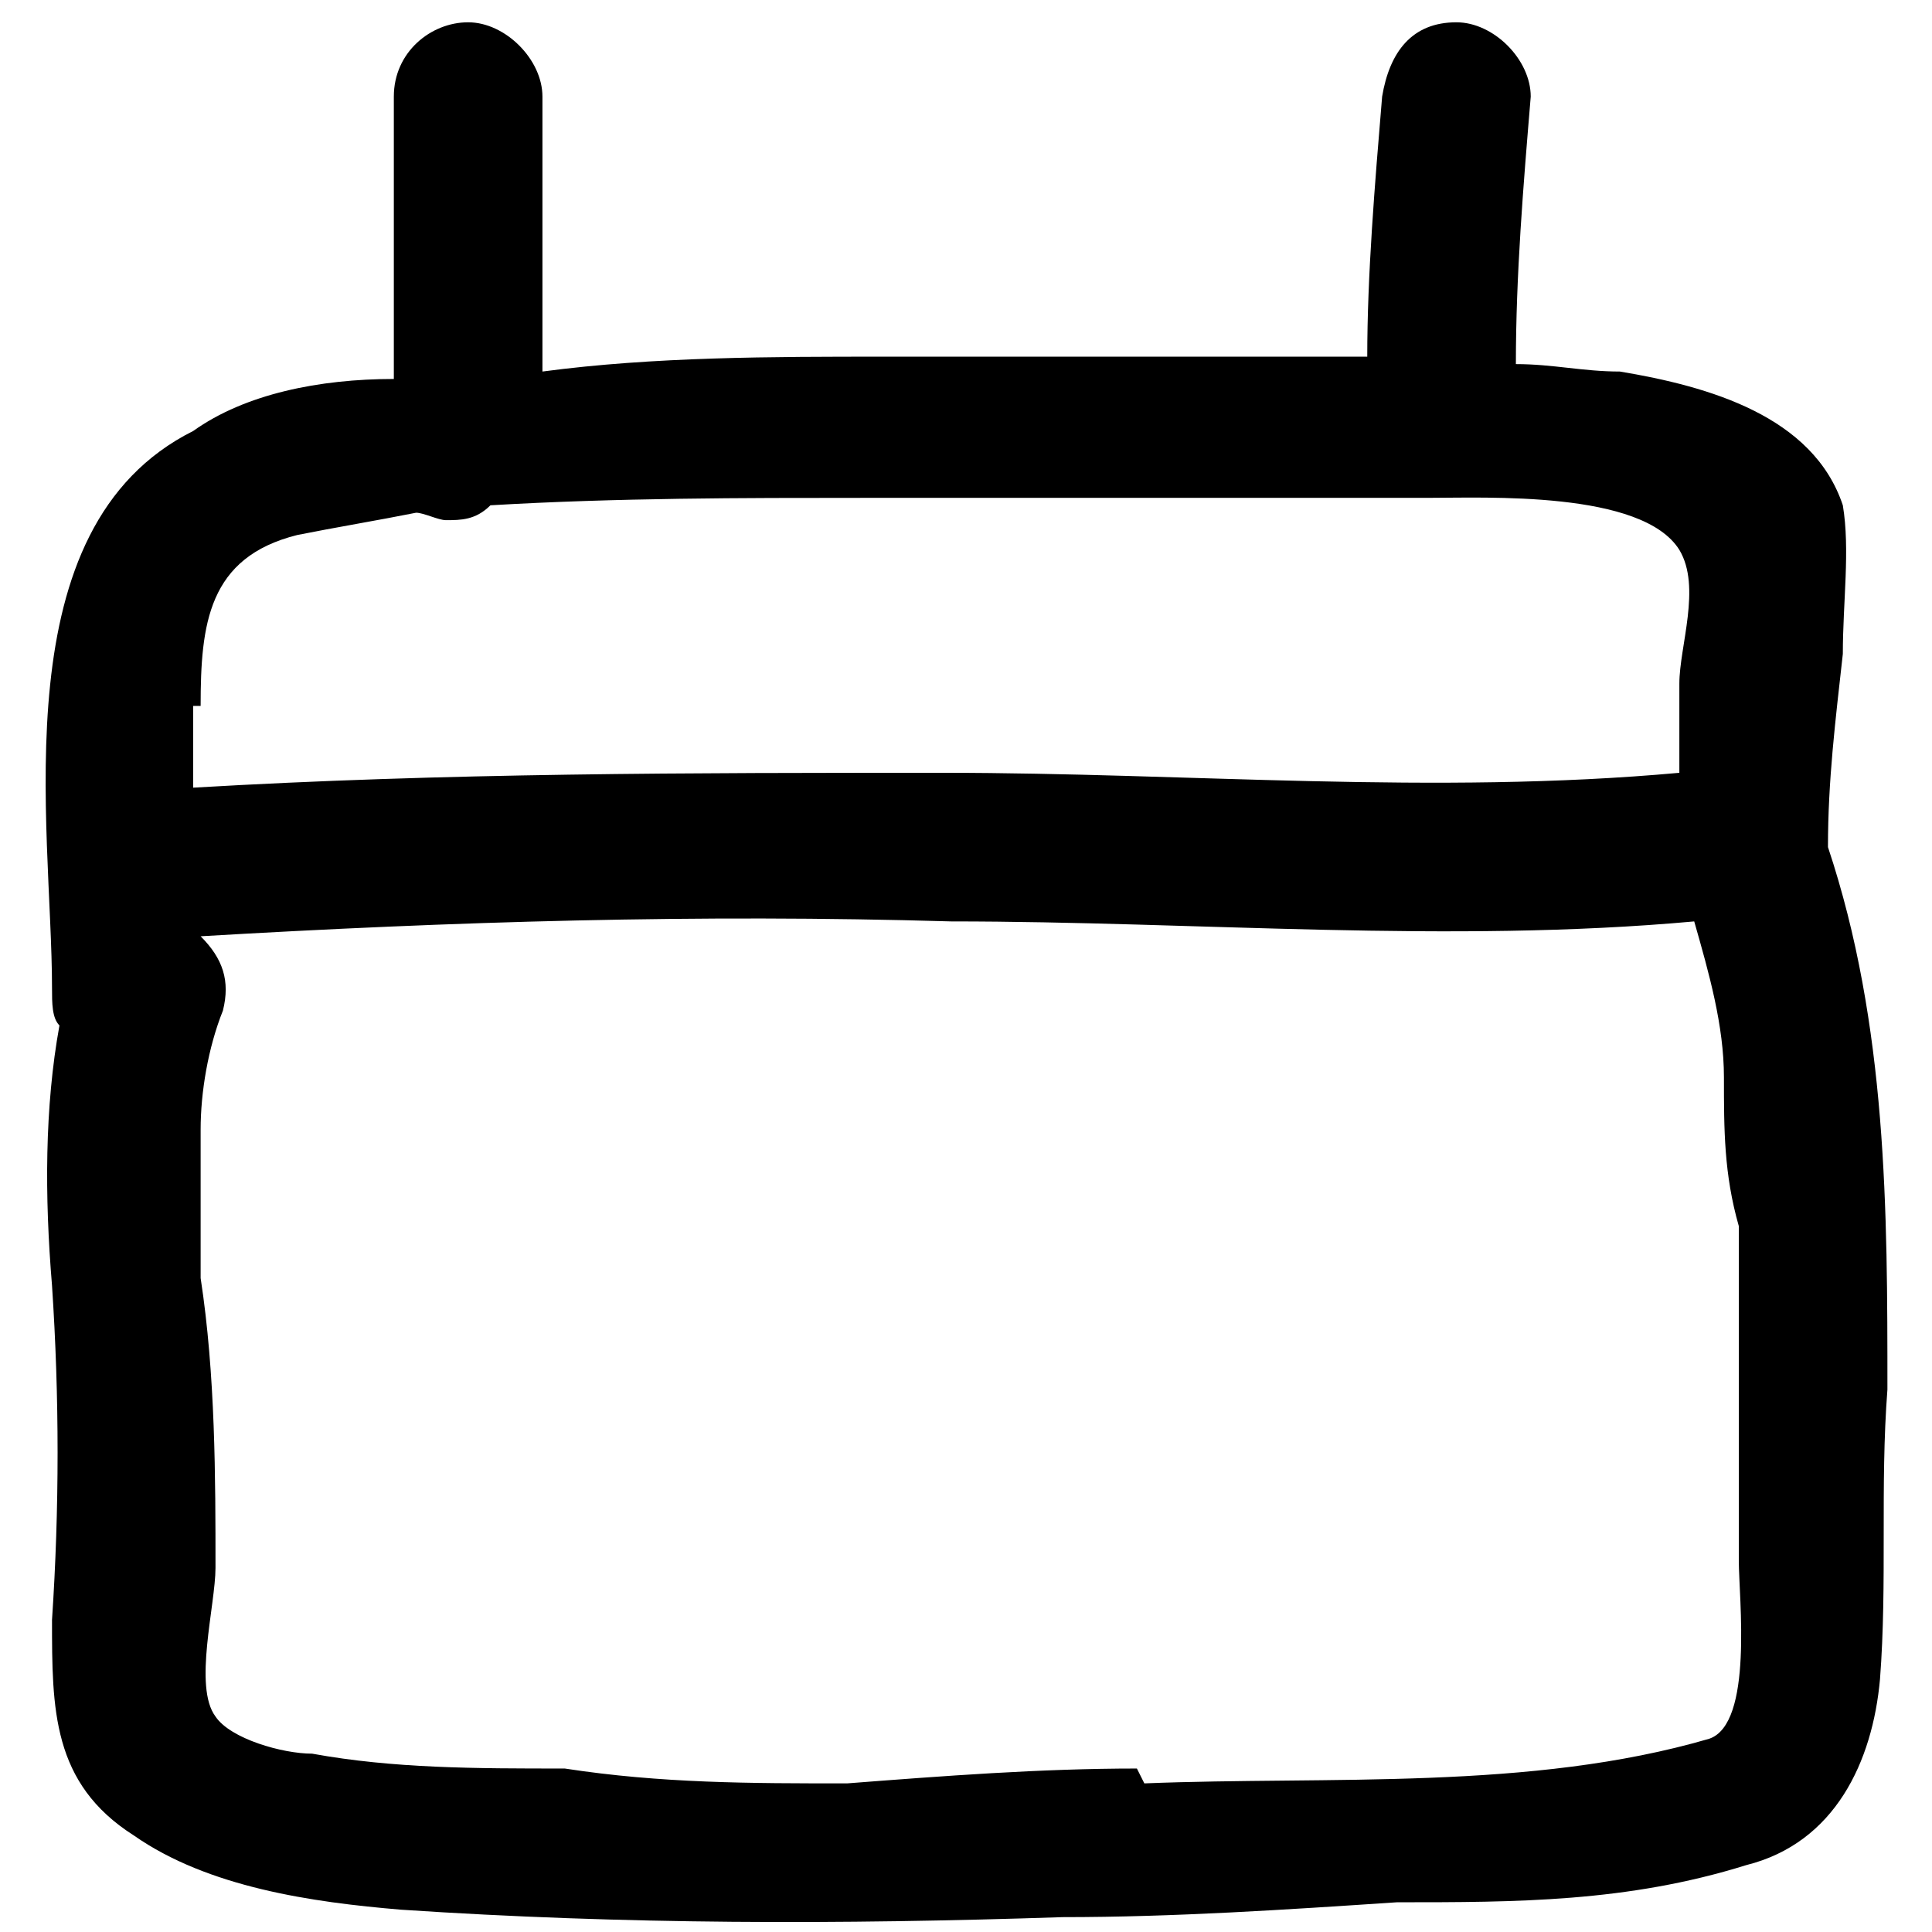
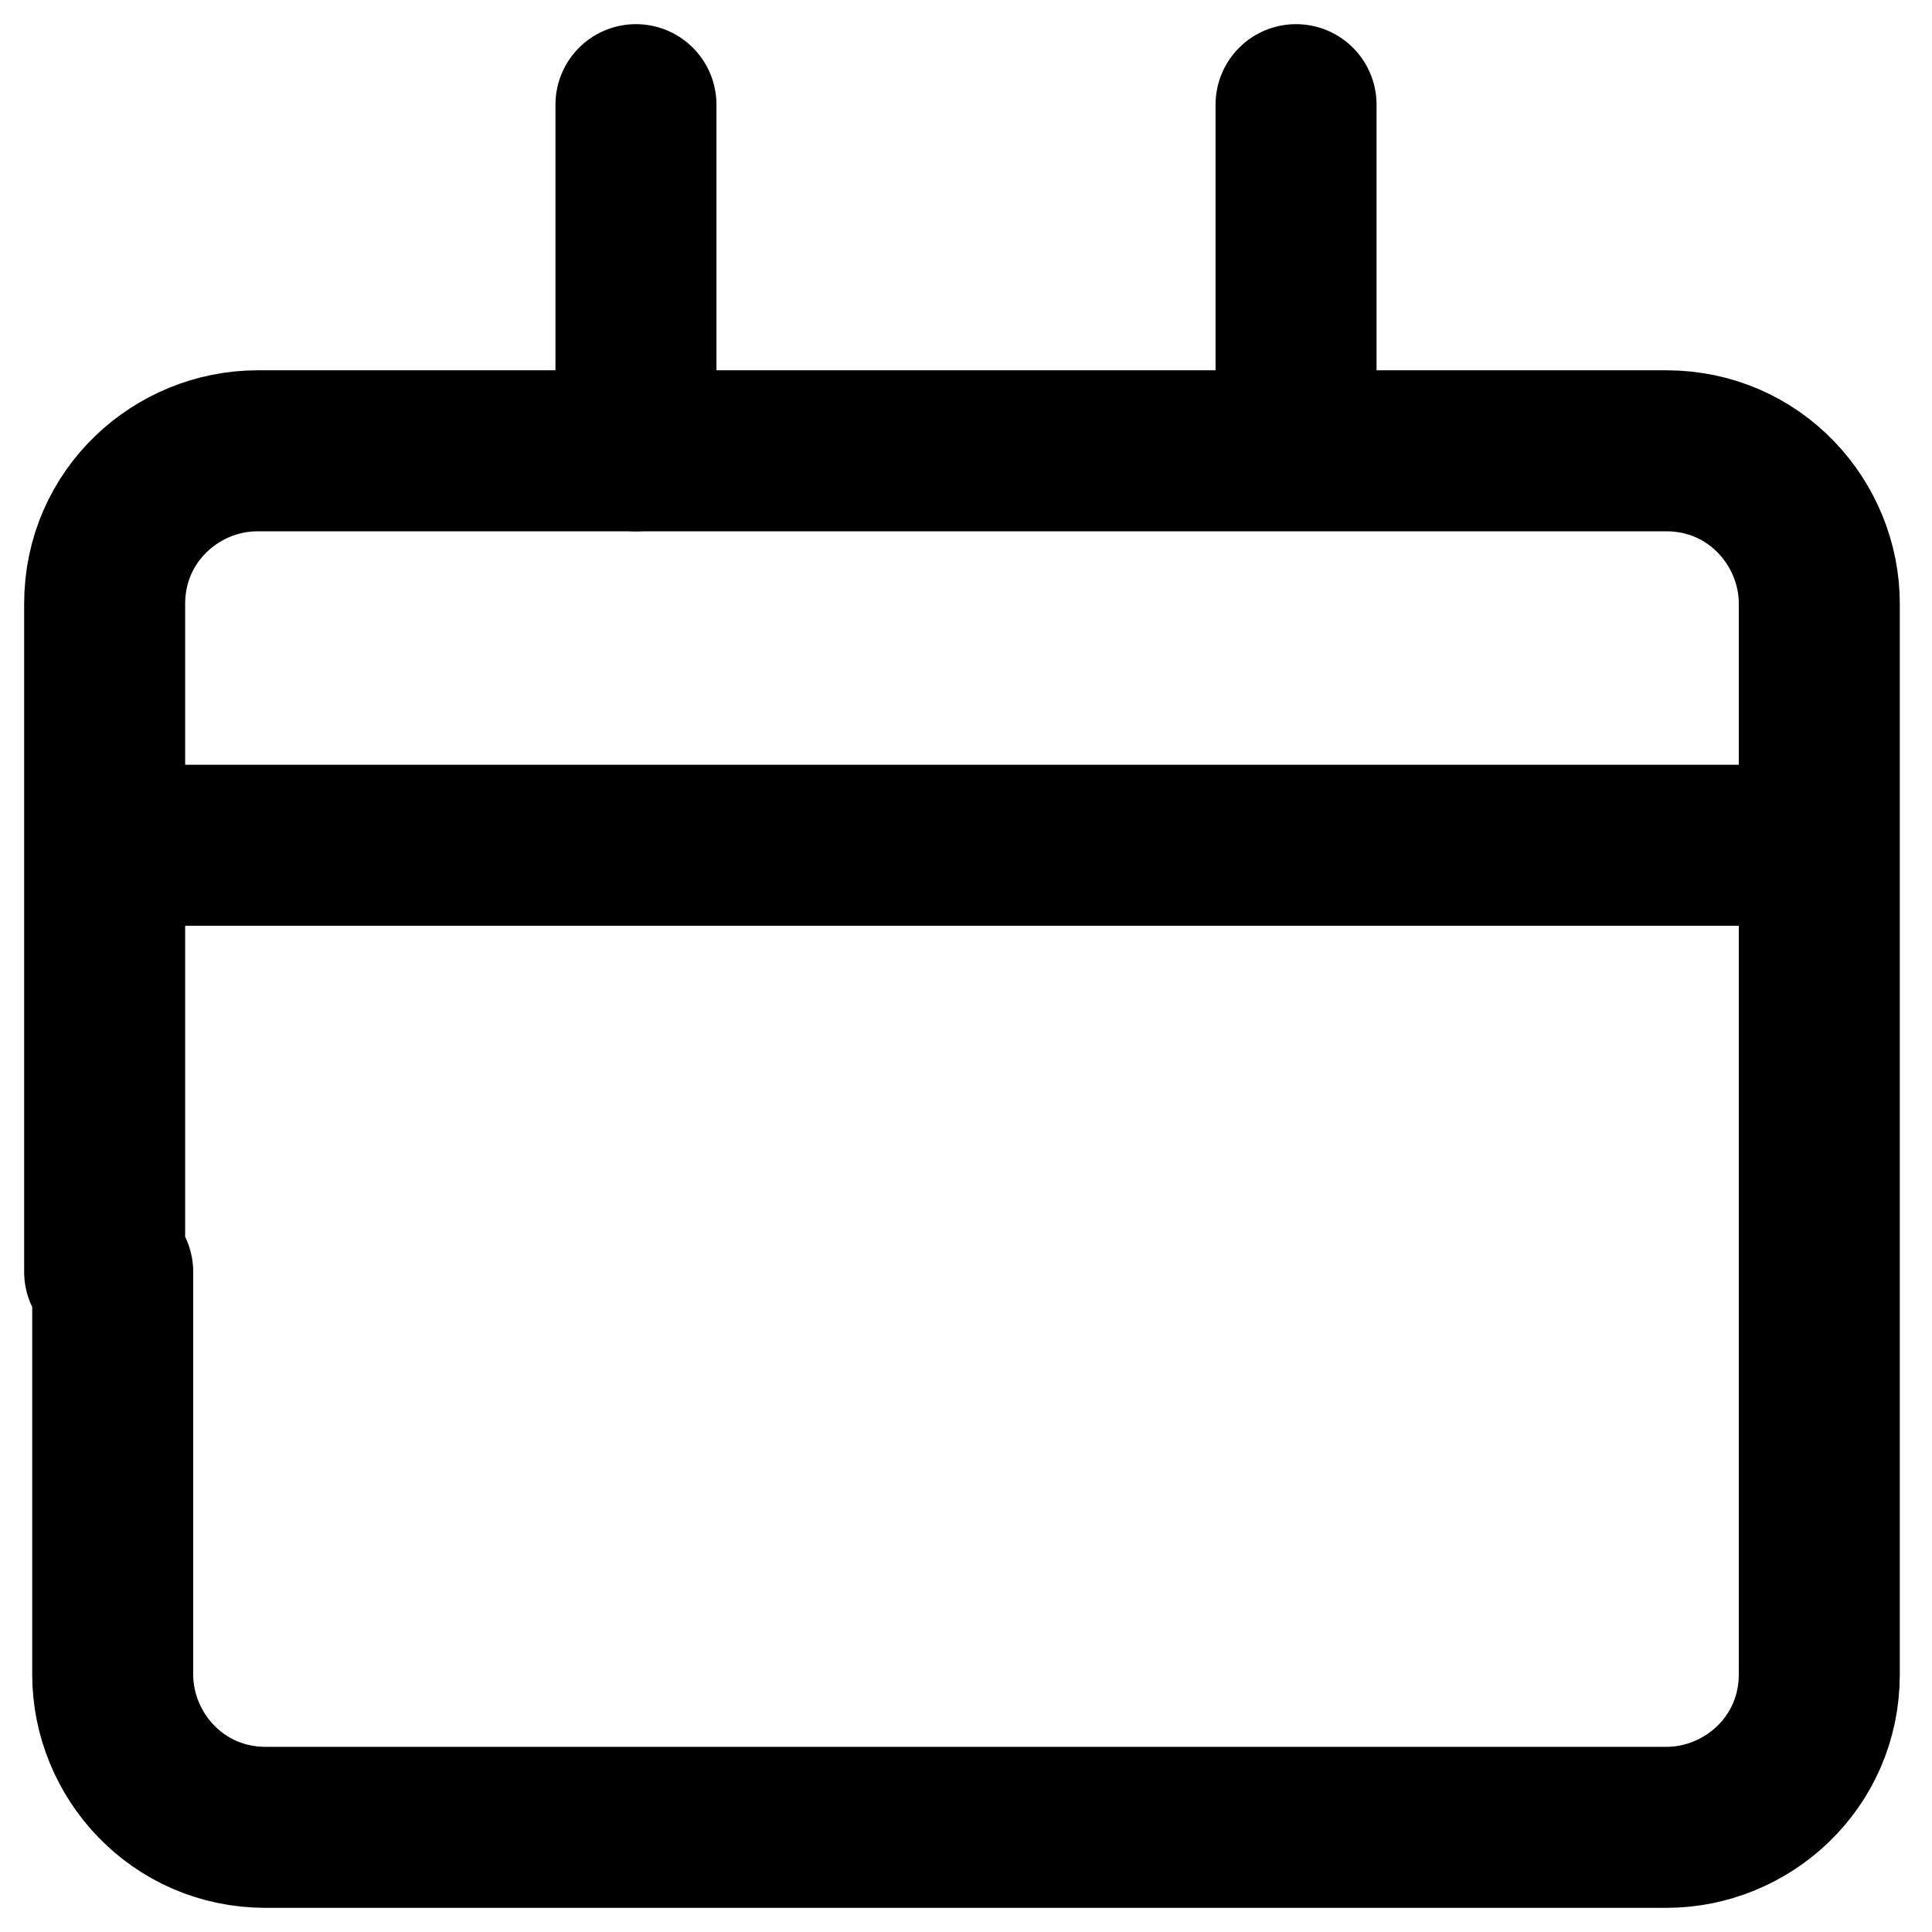
- <svg xmlns="http://www.w3.org/2000/svg" id="Layer_1" version="1.1" viewBox="0 0 26 26">
-   <path d="M24.6,11.4s0,0,0,0c0,0,0,0,0,0,0-.9.1-1.7.2-2.6,0-.7.1-1.4,0-2-.4-1.2-1.8-1.6-3-1.8-.5,0-.9-.1-1.4-.1,0-1.2.1-2.4.2-3.6,0-.5-.5-1-1-1-.6,0-.9.4-1,1-.1,1.2-.2,2.4-.2,3.5-.4,0-.9,0-1.3,0-1.7,0-3.5,0-5.2,0-1.5,0-3.1,0-4.6.2V1.3c0-.5-.5-1-1-1-.5,0-1,.4-1,1v3.8c-1,0-2,.2-2.7.7C0,7.1.7,11.1.7,13.3c0,.2,0,.4.1.5-.2,1.1-.2,2.3-.1,3.5.1,1.5.1,3,0,4.5,0,1.2,0,2.2,1.1,2.9,1,.7,2.4.9,3.6,1,3,.2,5.9.2,8.9.1,1.5,0,3-.1,4.5-.2,1.6,0,3.1,0,4.7-.5,0,0,0,0,0,0,0,0,0,0,0,0,1.2-.3,1.7-1.4,1.8-2.5.1-1.3,0-2.6.1-3.9,0-2.4,0-4.9-.8-7.3ZM2.7,9.5c0-1.1.1-2,1.3-2.3.5-.1,1.1-.2,1.6-.3.1,0,.3.1.4.1.2,0,.4,0,.6-.2,1.7-.1,3.4-.1,5-.1,2.5,0,5.1,0,7.6,0,.8,0,2.9-.1,3.4.7.3.5,0,1.3,0,1.8,0,.4,0,.8,0,1.2-3.3.3-6.6,0-9.9,0-3.4,0-6.7,0-10.1.2,0-.4,0-.7,0-1.1ZM15.3,23.8c-1.3,0-2.6.1-3.9.2-1.3,0-2.5,0-3.8-.2-1.2,0-2.3,0-3.4-.2-.4,0-1.1-.2-1.3-.5-.3-.4,0-1.5,0-2,0-1.2,0-2.6-.2-3.9,0-.4,0-.8,0-1.2s0-.5,0-.8c0-.5.1-1.1.3-1.6.1-.4,0-.7-.3-1,0,0,0,0,0,0,3.4-.2,6.7-.3,10.1-.2,3.3,0,6.7.3,10,0,.2.7.4,1.4.4,2.1,0,.7,0,1.3.2,2,0,.3,0,.6,0,1,0,.2,0,.3,0,.5,0,1,0,2,0,3,0,.5.2,2.2-.4,2.4,0,0,0,0,0,0,0,0,0,0,0,0-2.4.7-5.1.5-7.6.6Z" />
+ <svg xmlns="http://www.w3.org/2000/svg" id="Layer_1" version="1.1" viewBox="0 0 24 24">
+   <defs>
+     <style>
+       .st0 {
+         fill: none;
+         stroke: #000;
+         stroke-linecap: round;
+         stroke-linejoin: round;
+         stroke-width: 2px;
+       }
+     </style>
+   </defs>
+   <path class="st0" d="M1.3,15.8V7.5c0-1.1.9-1.9,1.9-1.9h17.5c1.1,0,1.9.9,1.9,1.9v13.3c0,1.1-.9,1.9-1.9,1.9H3.3c-1.1,0-1.9-.9-1.9-1.9v-5Z" />
+   <path class="st0" d="M2.3,10.5h19.4" />
+   <g>
+     <line class="st0" x1="7.9" y1="1.3" x2="7.9" y2="5.6" />
+     <line class="st0" x1="16.1" y1="1.3" x2="16.1" y2="5.5" />
+   </g>
</svg>
